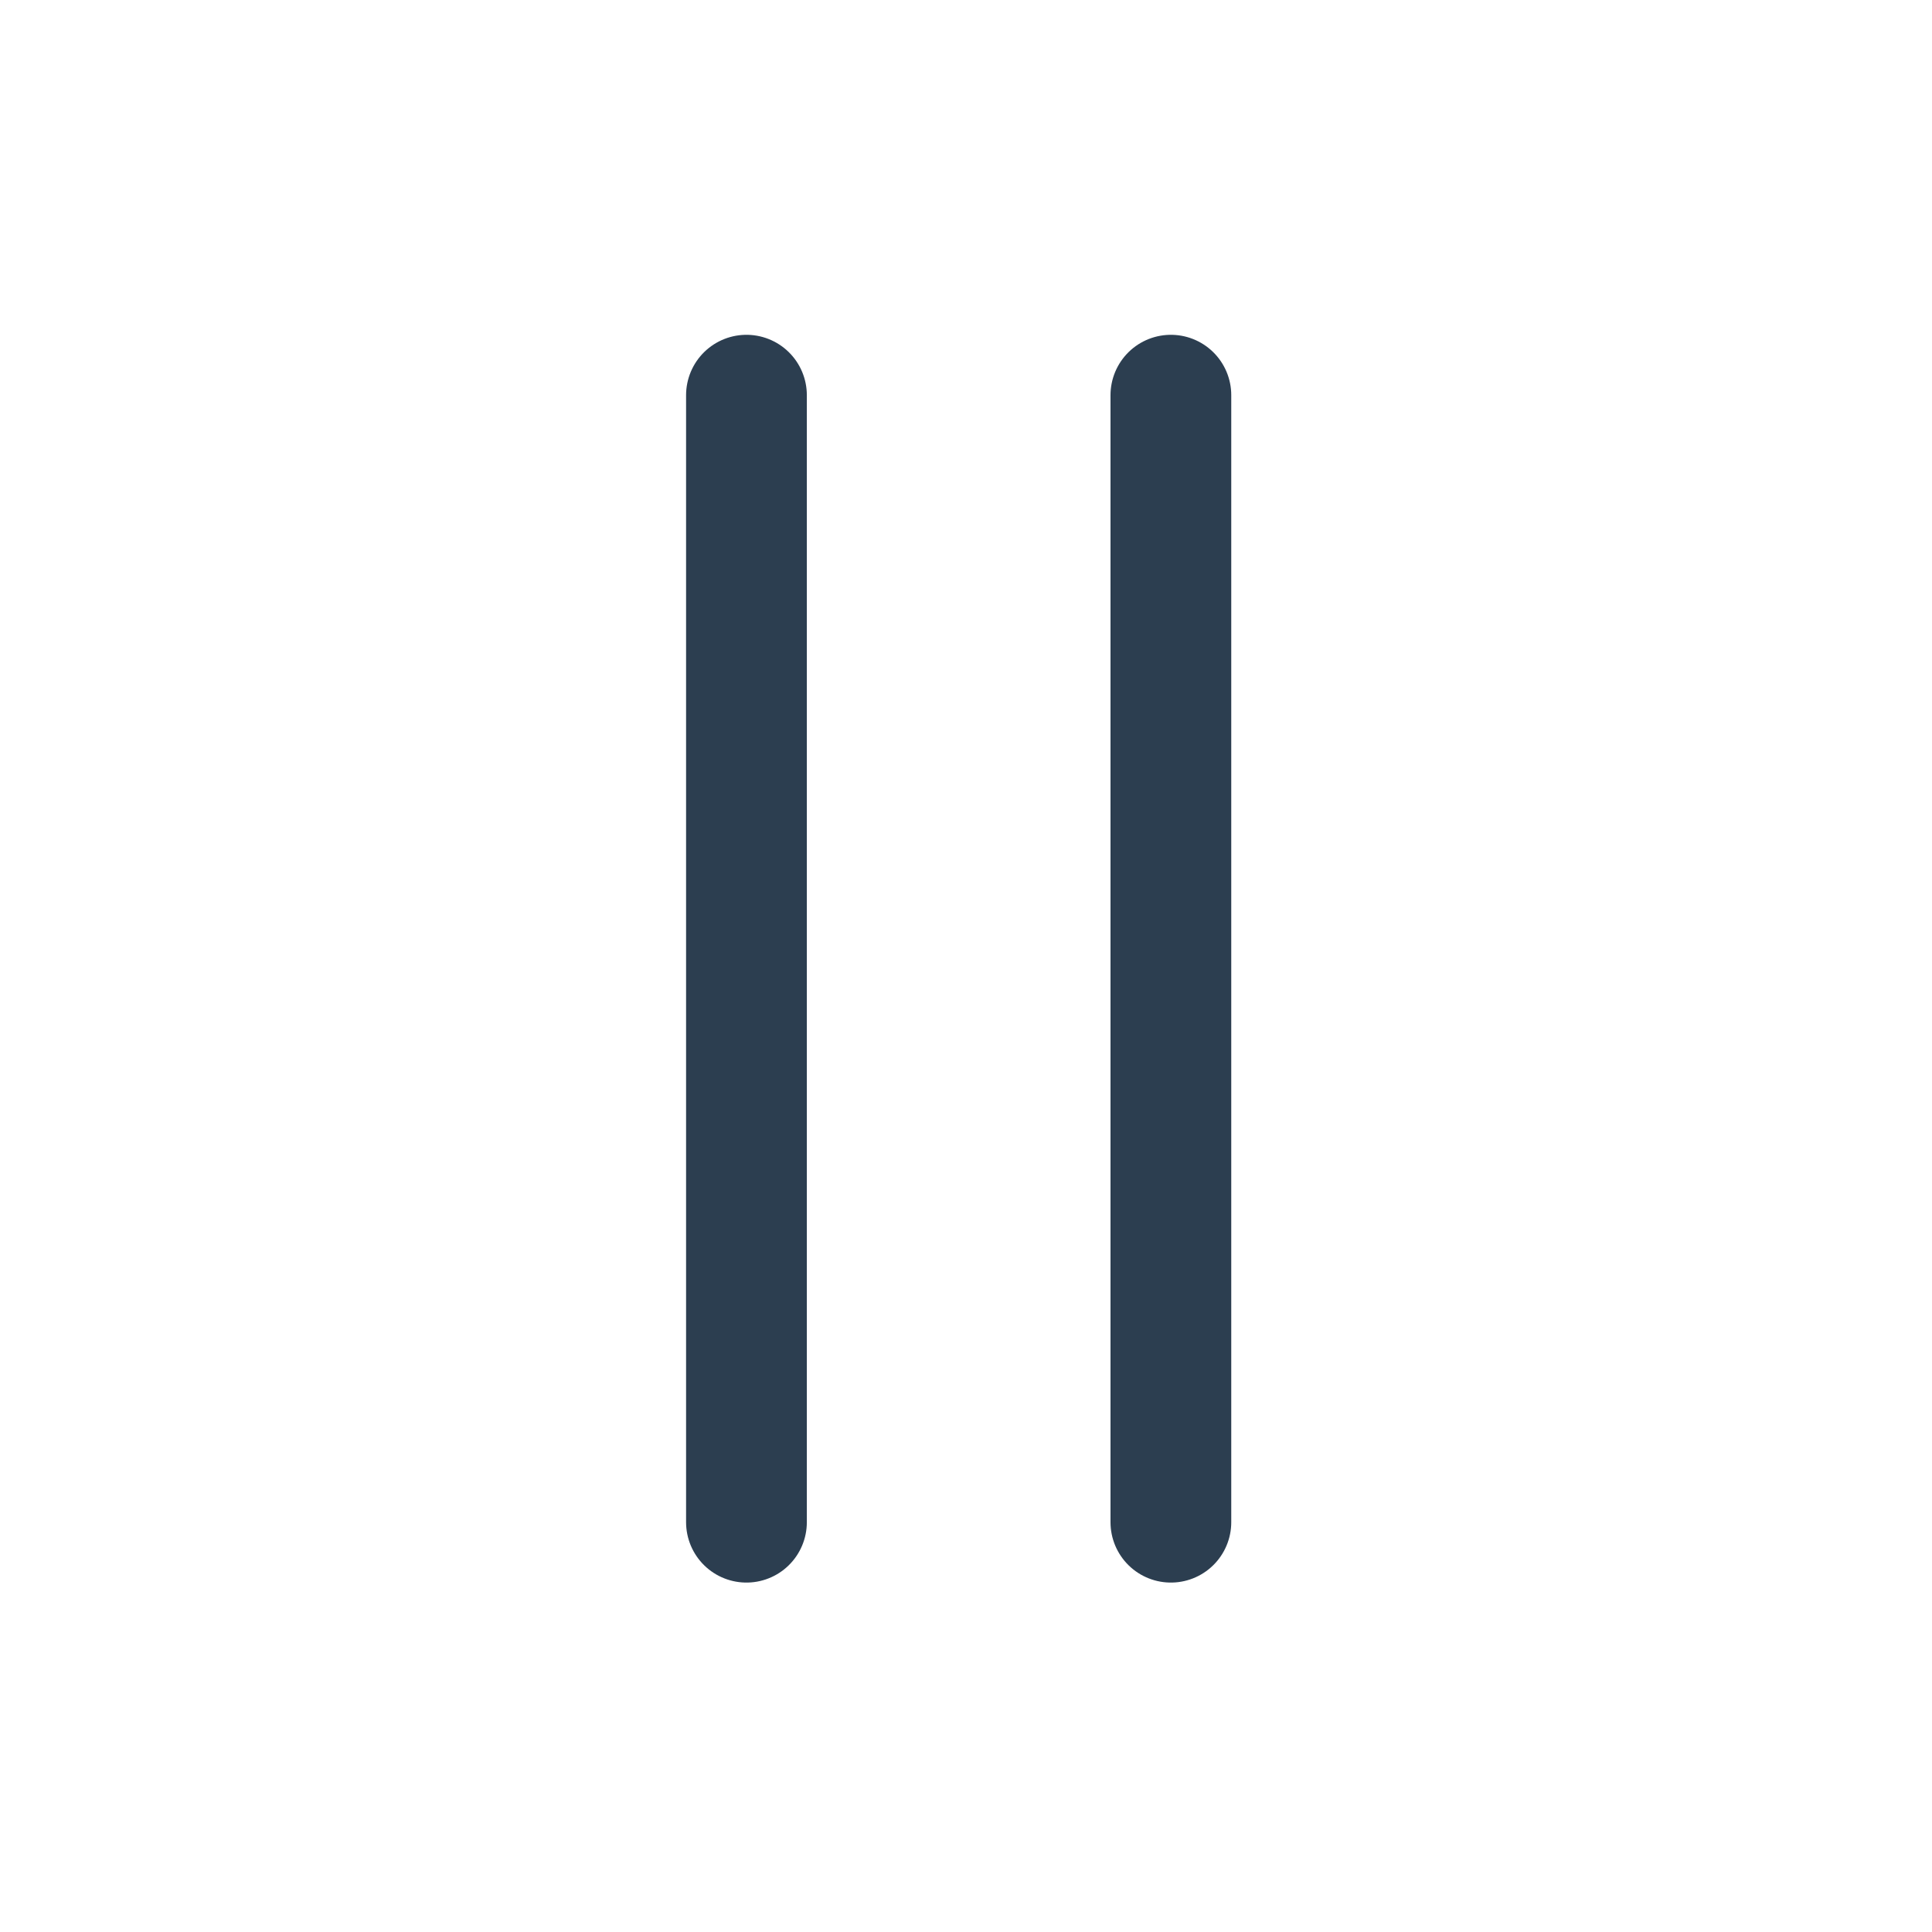
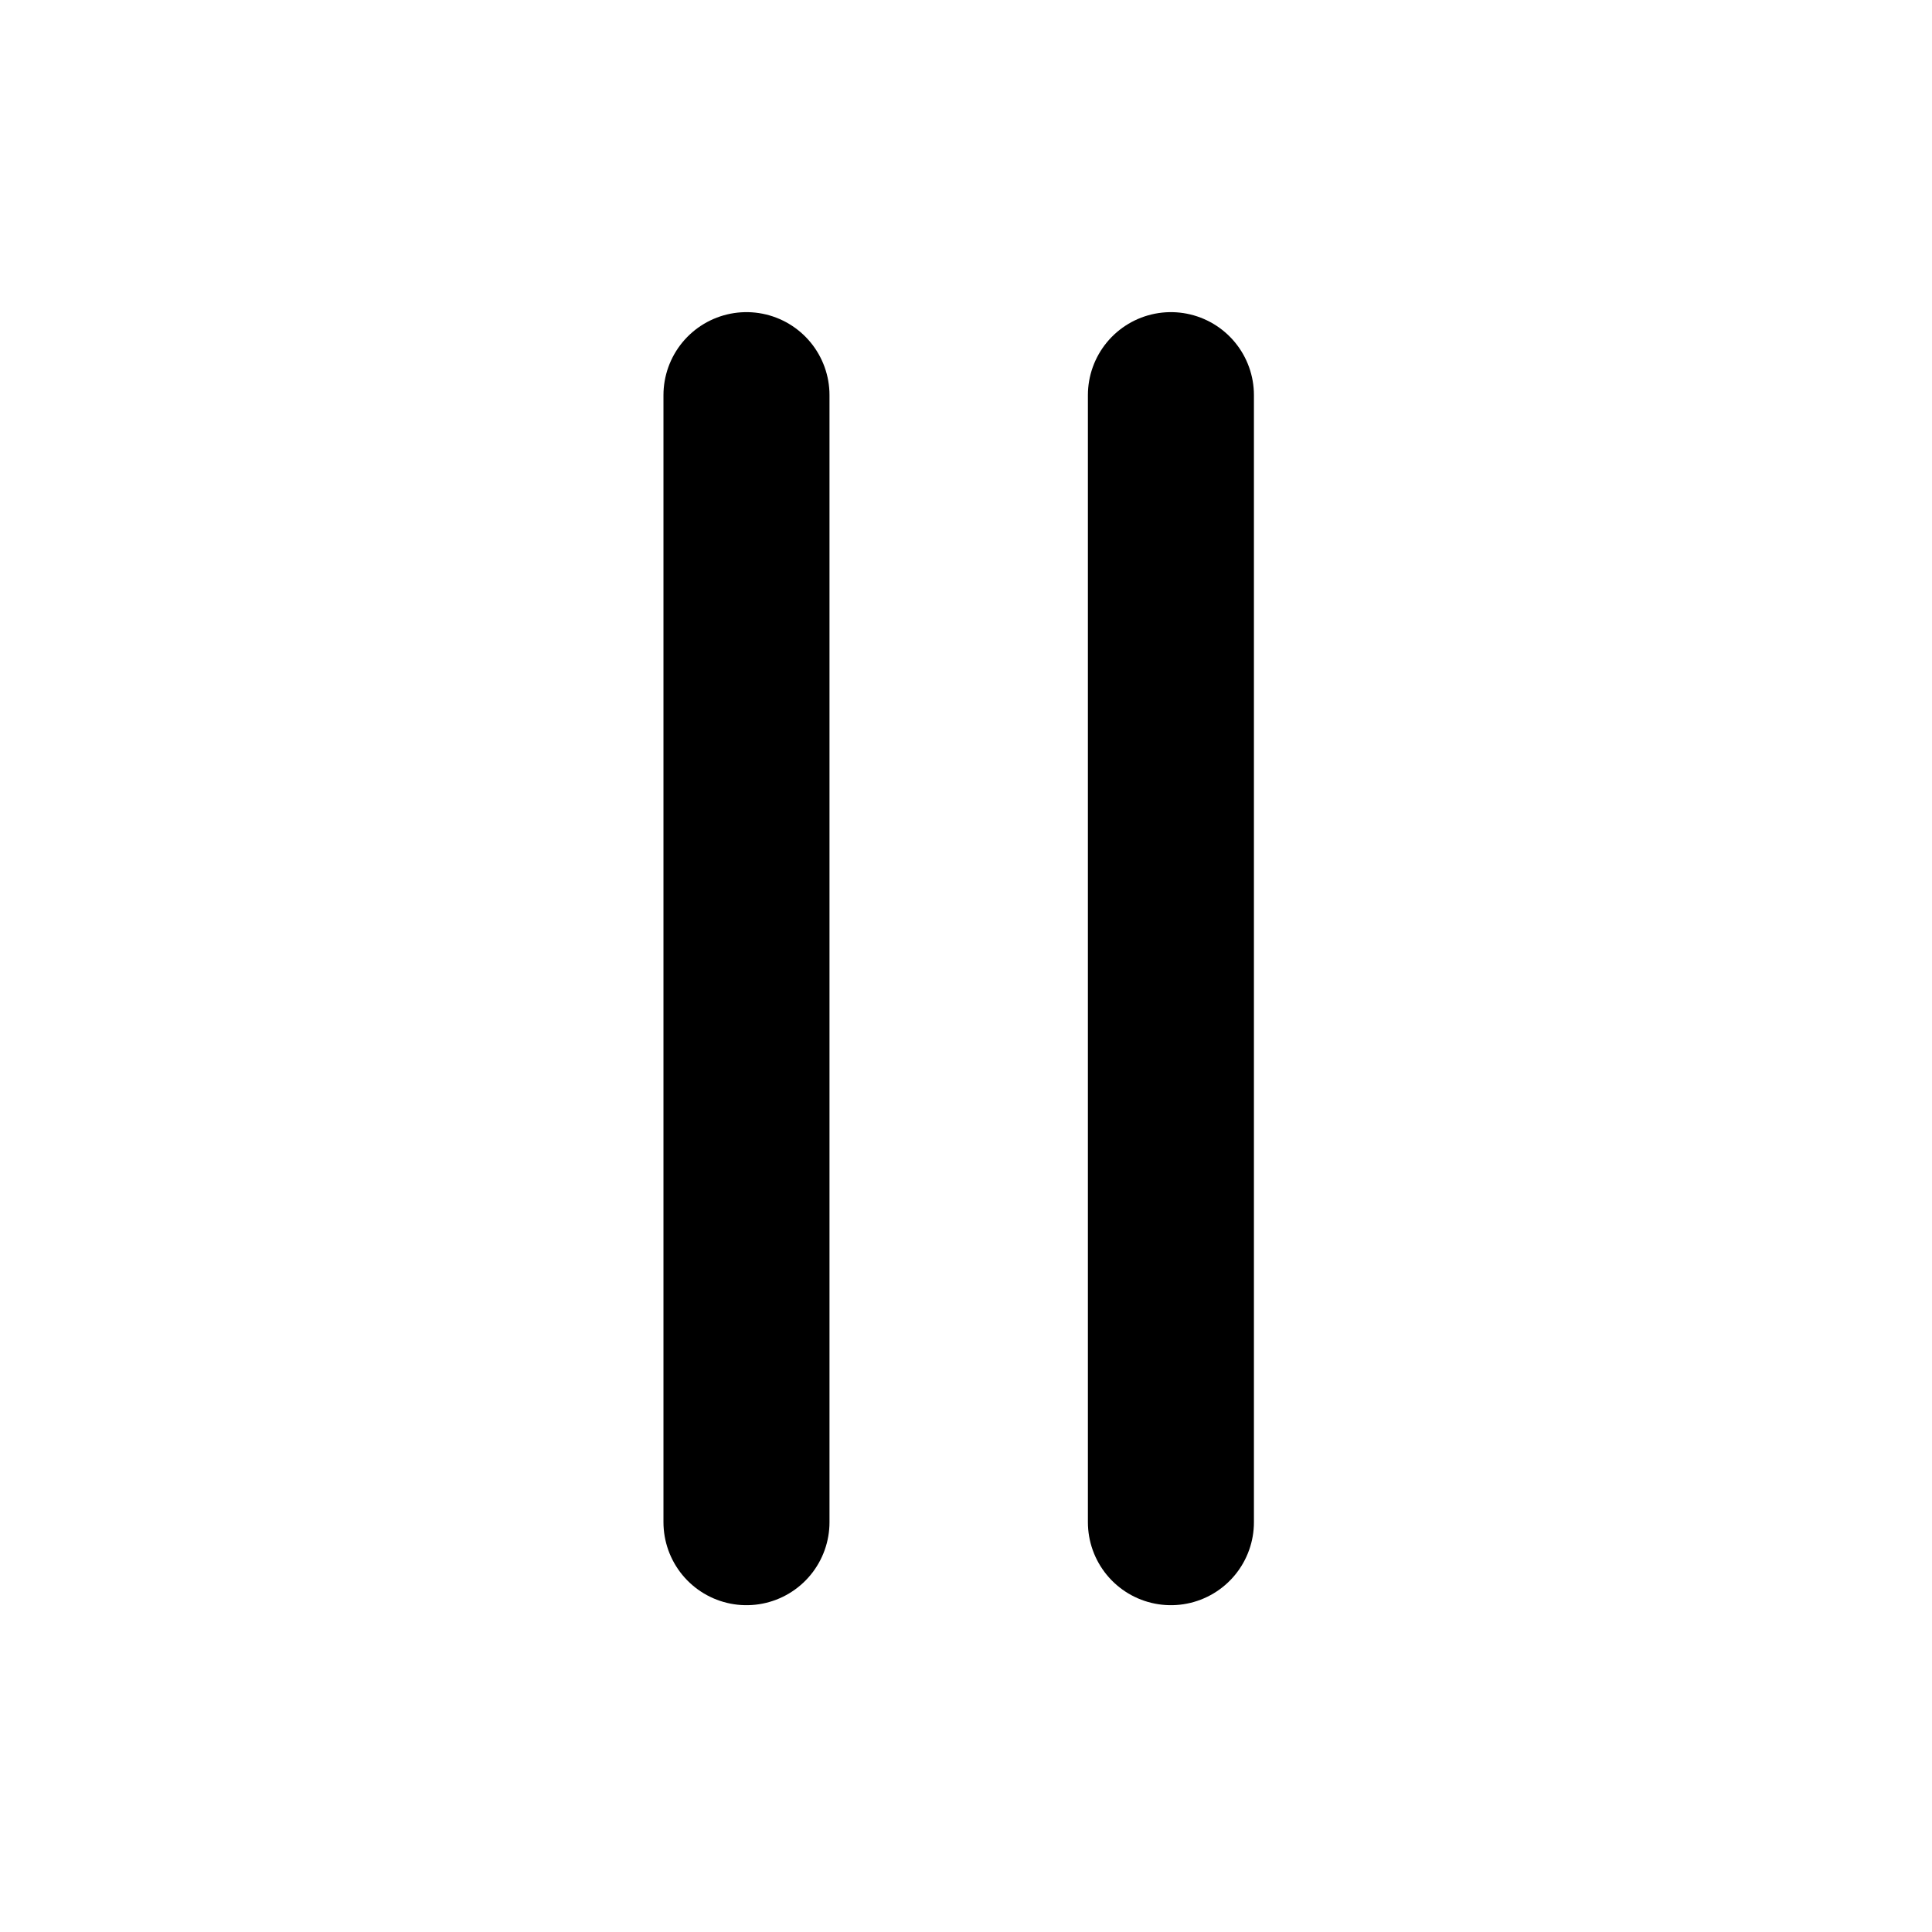
- <svg xmlns="http://www.w3.org/2000/svg" width="44" height="44" viewBox="0 0 44 44" fill="none">
-   <path d="M17 9V34.667" stroke="#2C3E50" stroke-width="2.75" stroke-linecap="round" stroke-linejoin="round" />
-   <path d="M26.666 9V34.667" stroke="#2C3E50" stroke-width="2.75" stroke-linecap="round" stroke-linejoin="round" />
+ <svg xmlns="http://www.w3.org/2000/svg" width="32" height="32" viewBox="0 0 32 32" fill="none">
+   <path d="M12.364 6.545V25.212M19.394 6.545V25.212" stroke="black" stroke-width="2.75" stroke-linecap="round" stroke-linejoin="round" />
</svg>
